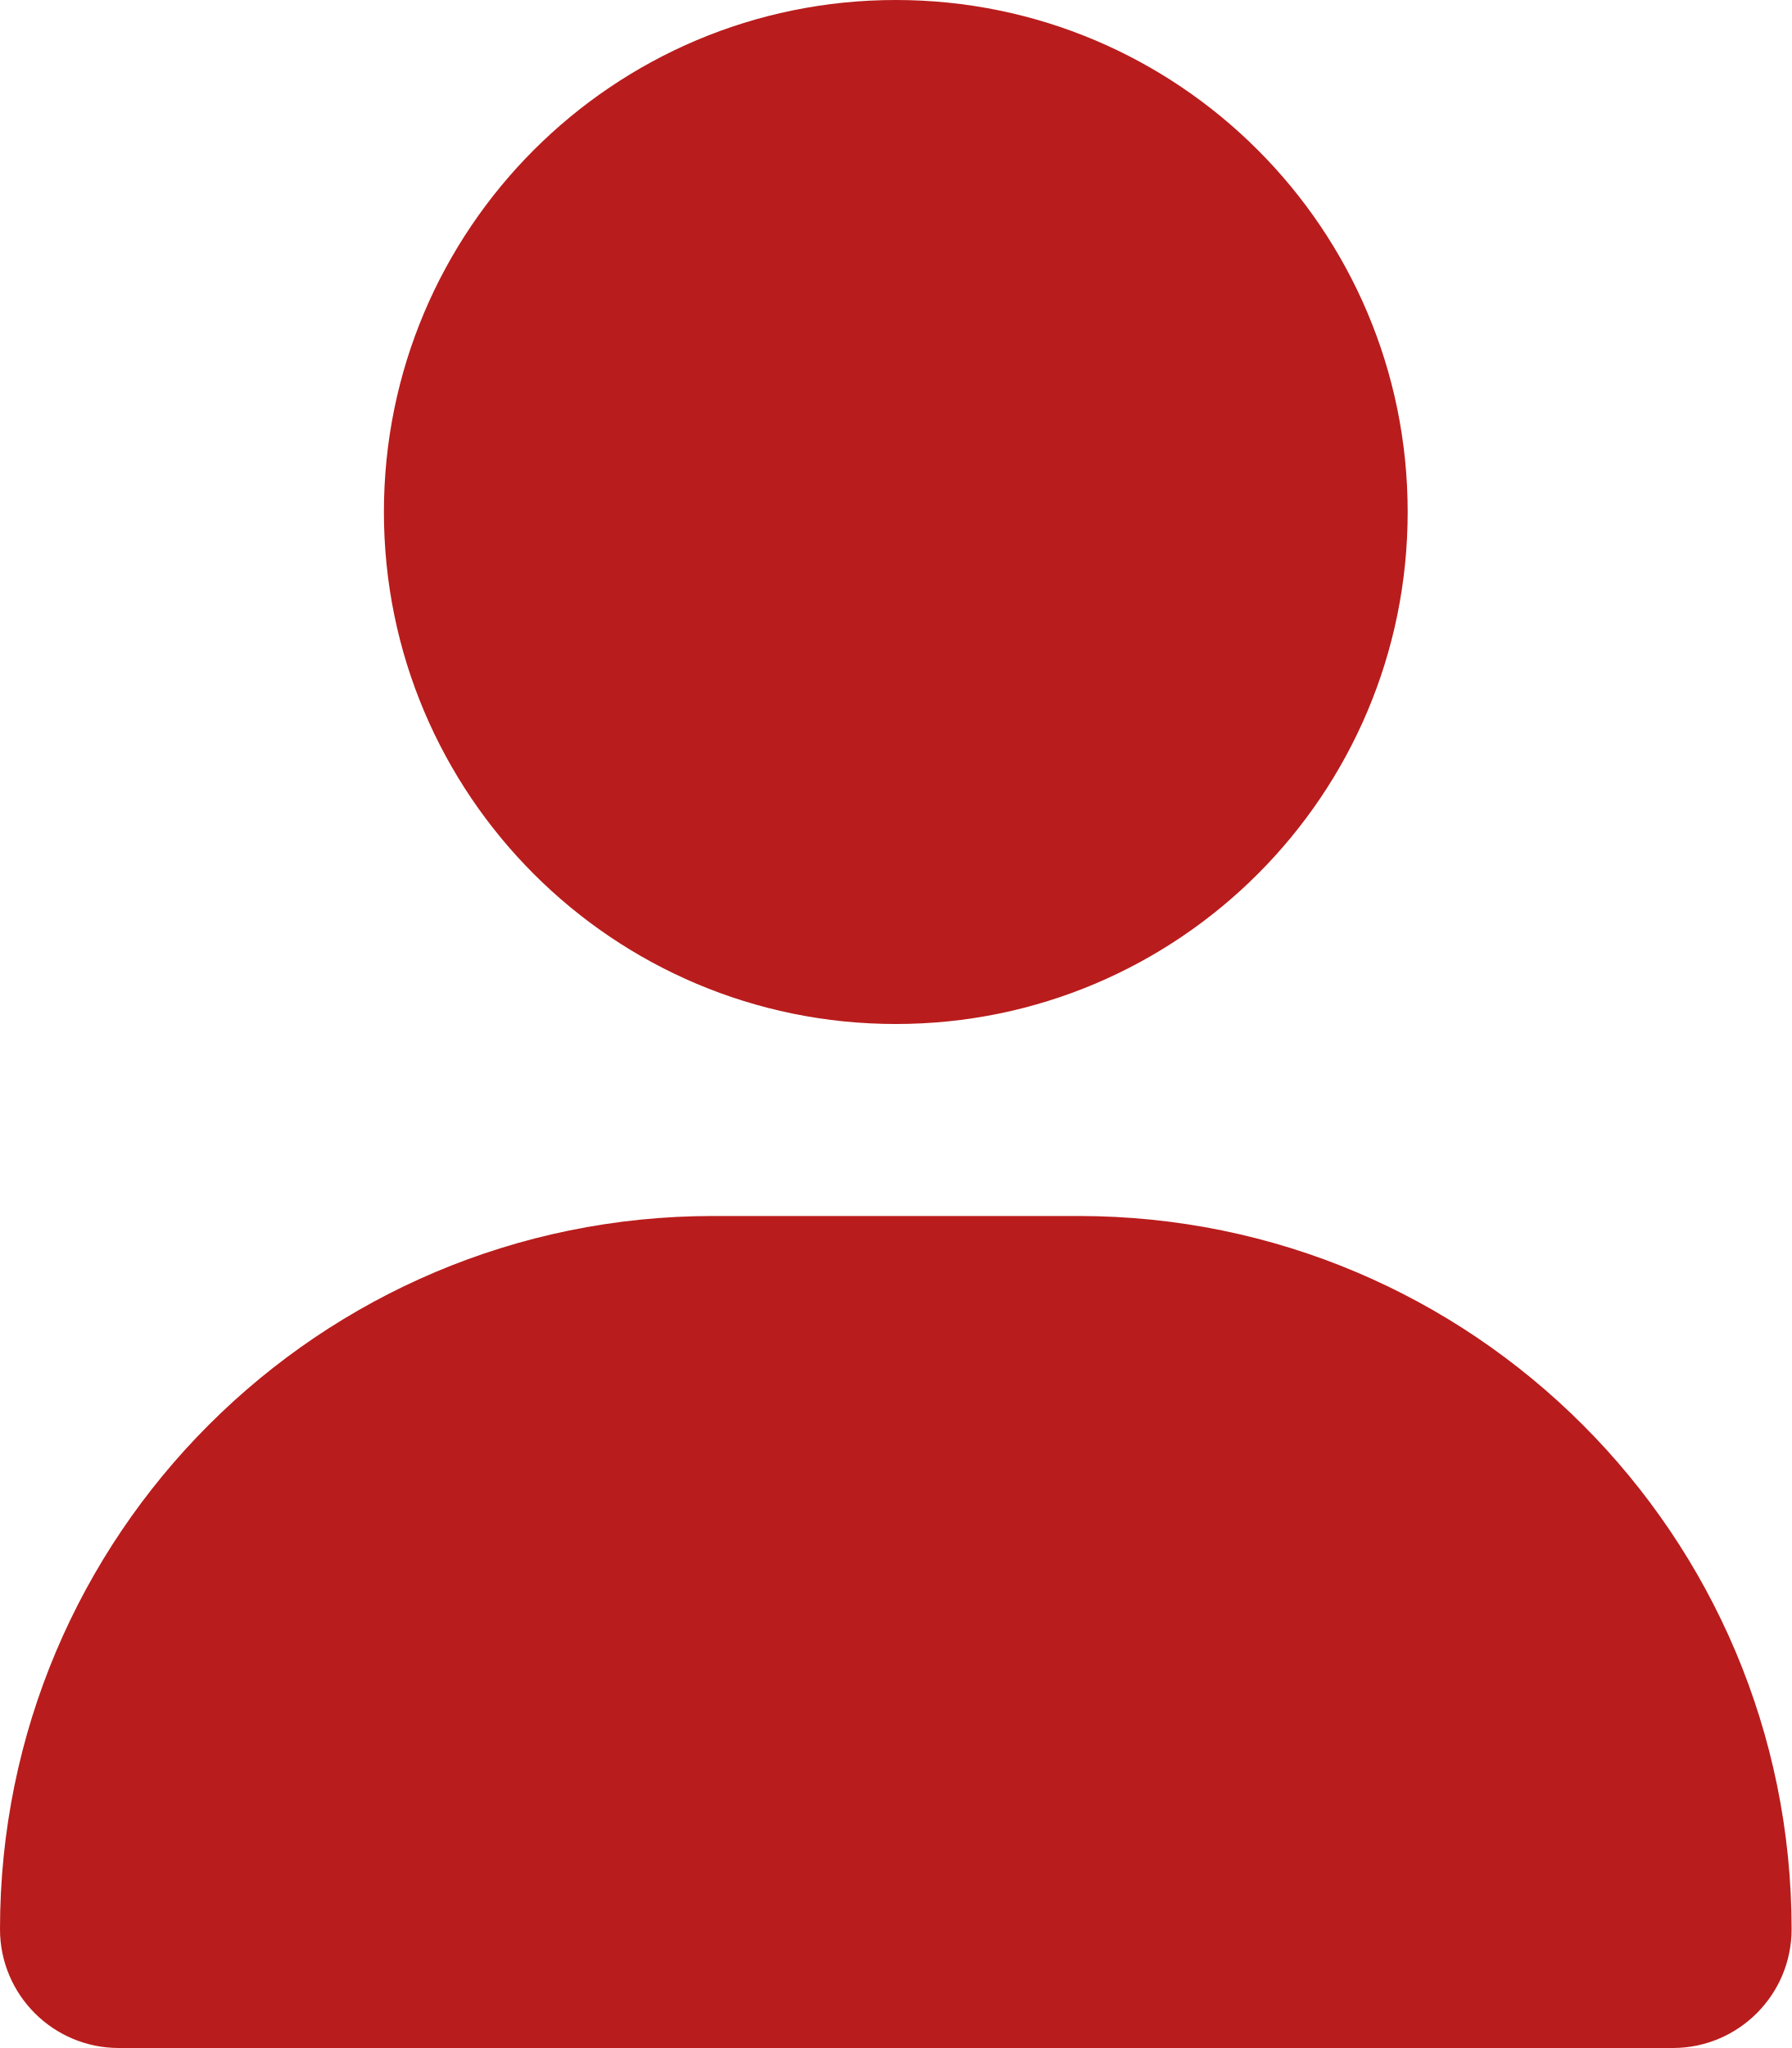
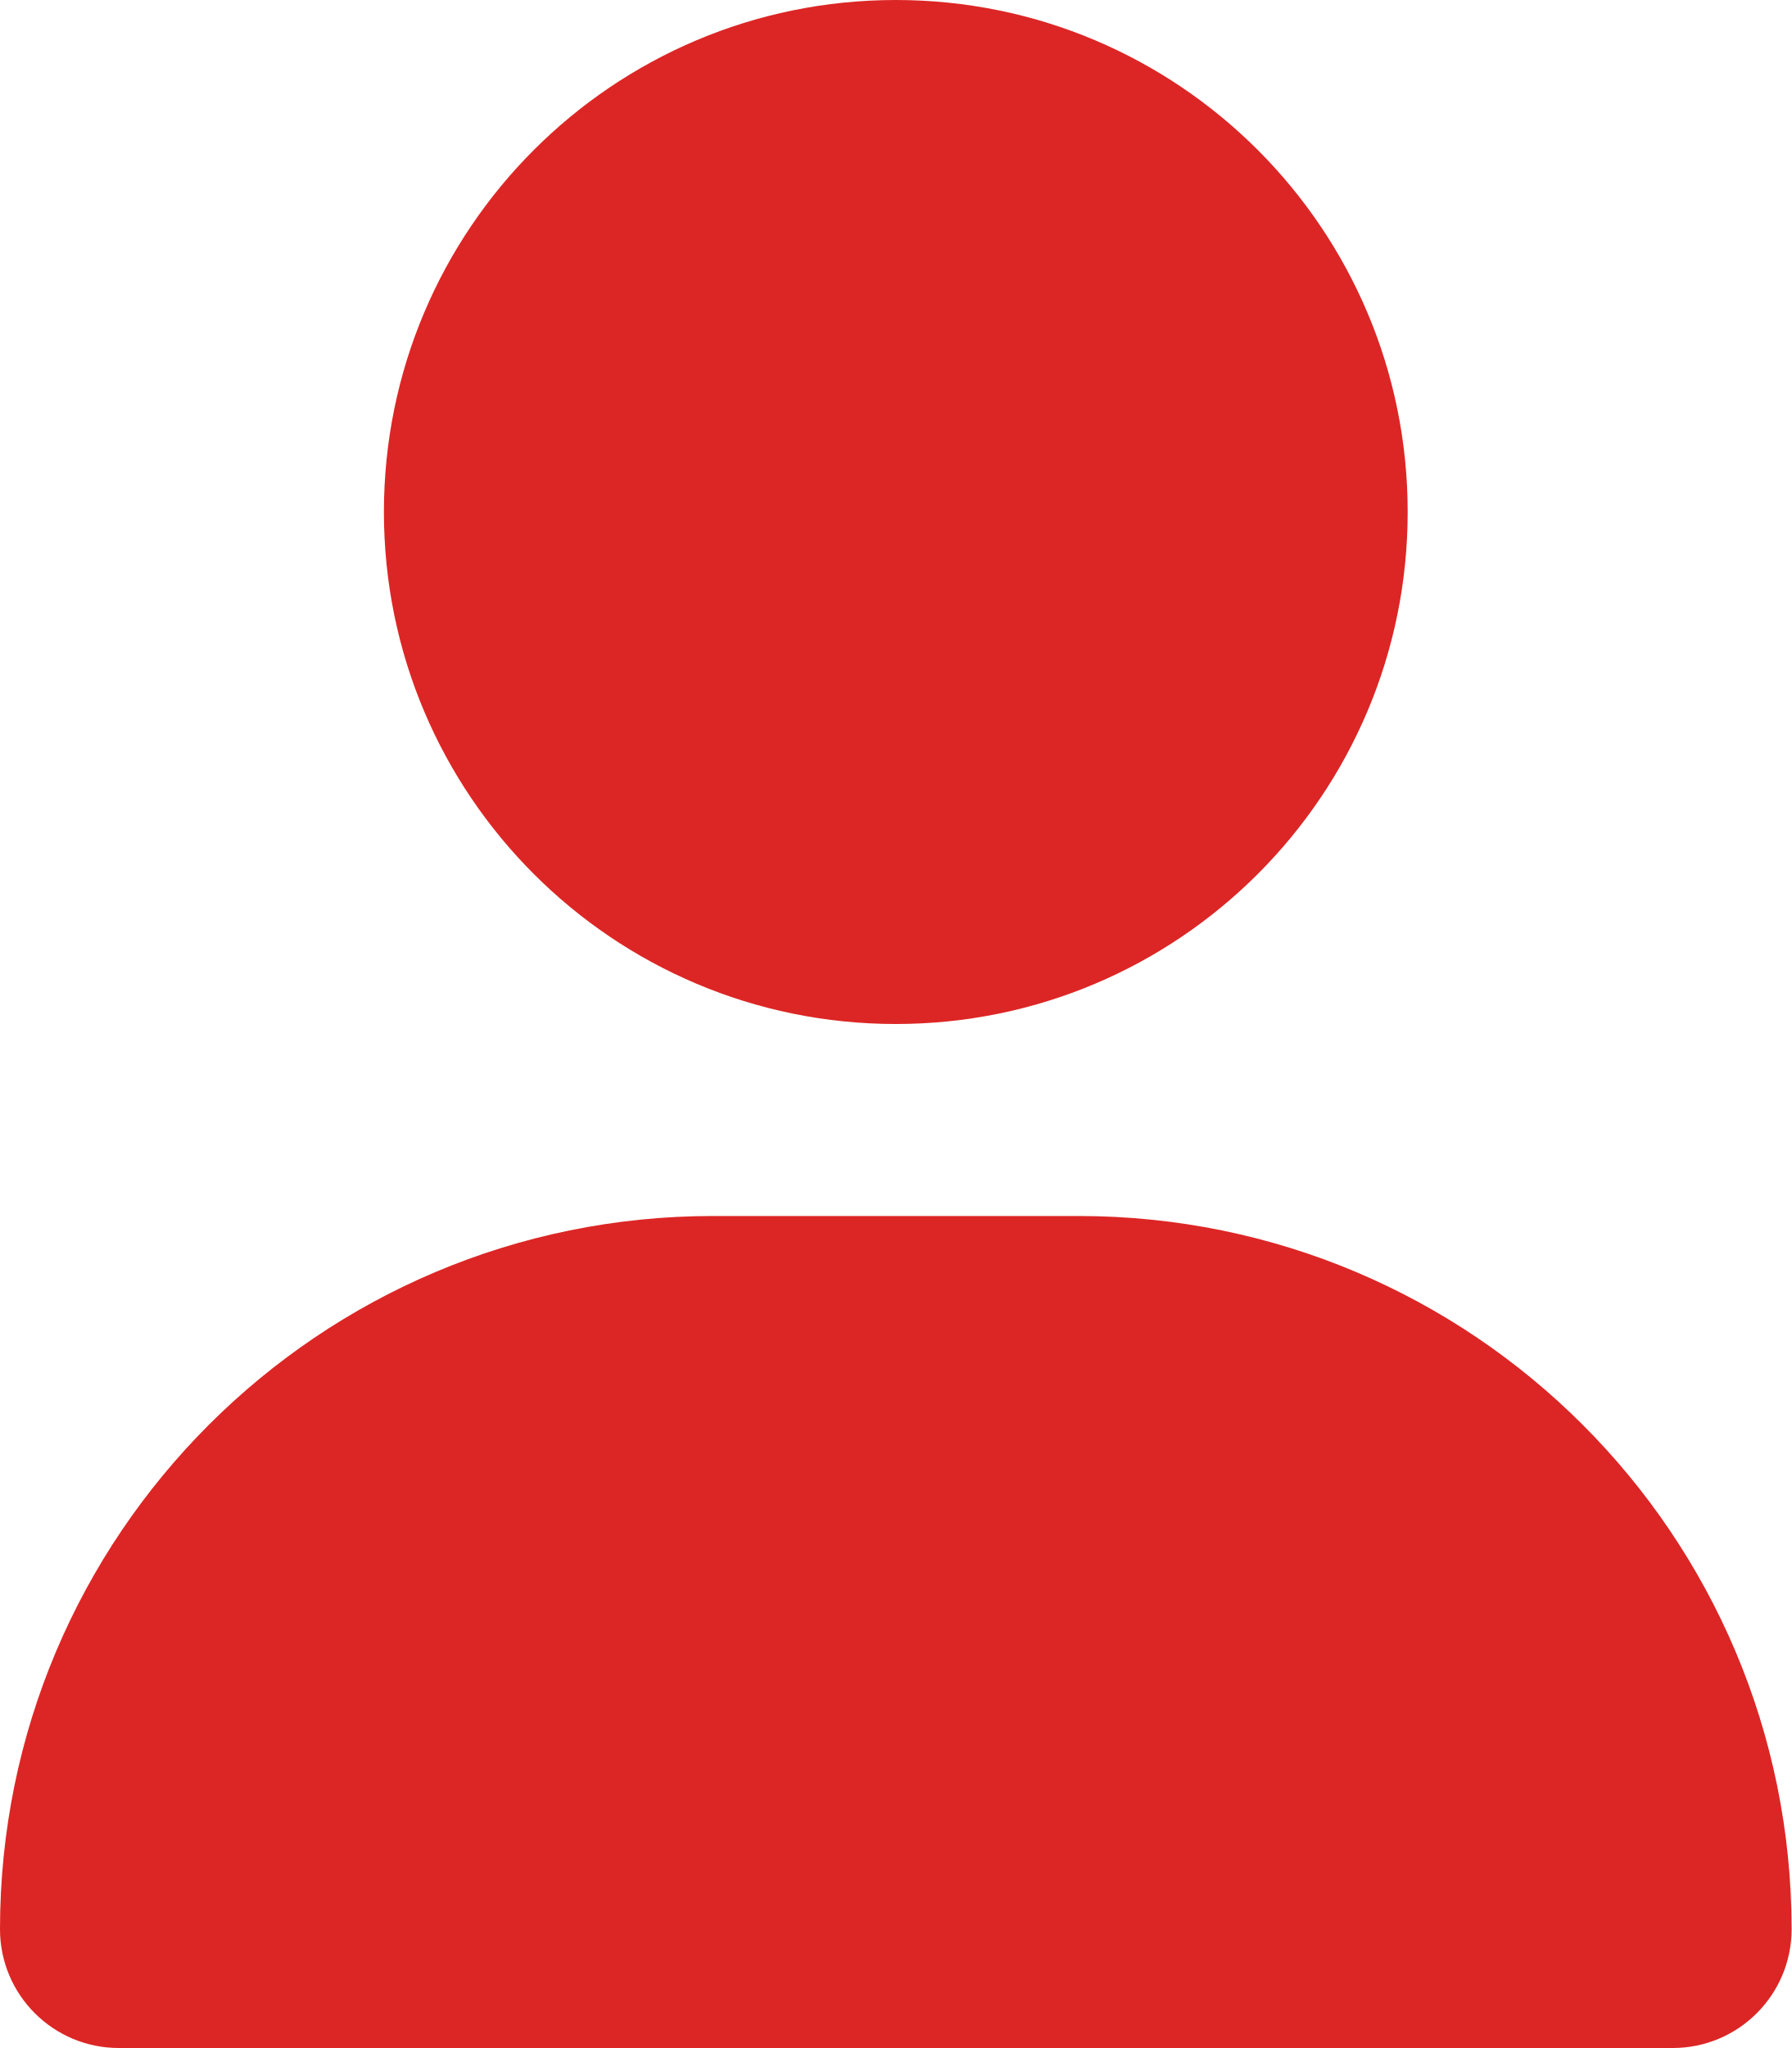
<svg xmlns="http://www.w3.org/2000/svg" viewBox="0 0 448 512">
-   <path d="M224 256A128 128 0 1 0 224 0a128 128 0 1 0 0 256zm-45.7 48C79.8 304 0 383.8 0 482.3C0 498.7 13.3 512 29.7 512H418.3c16.4 0 29.7-13.3 29.7-29.7C448 383.8 368.2 304 269.7 304H178.3z" fill="rgb(185 28 28)" />
+   <path d="M224 256A128 128 0 1 0 224 0a128 128 0 1 0 0 256zm-45.7 48C79.8 304 0 383.8 0 482.3C0 498.7 13.3 512 29.7 512H418.3c16.4 0 29.7-13.3 29.7-29.7C448 383.8 368.2 304 269.7 304H178.3z" fill="#dc2625" />
</svg>
